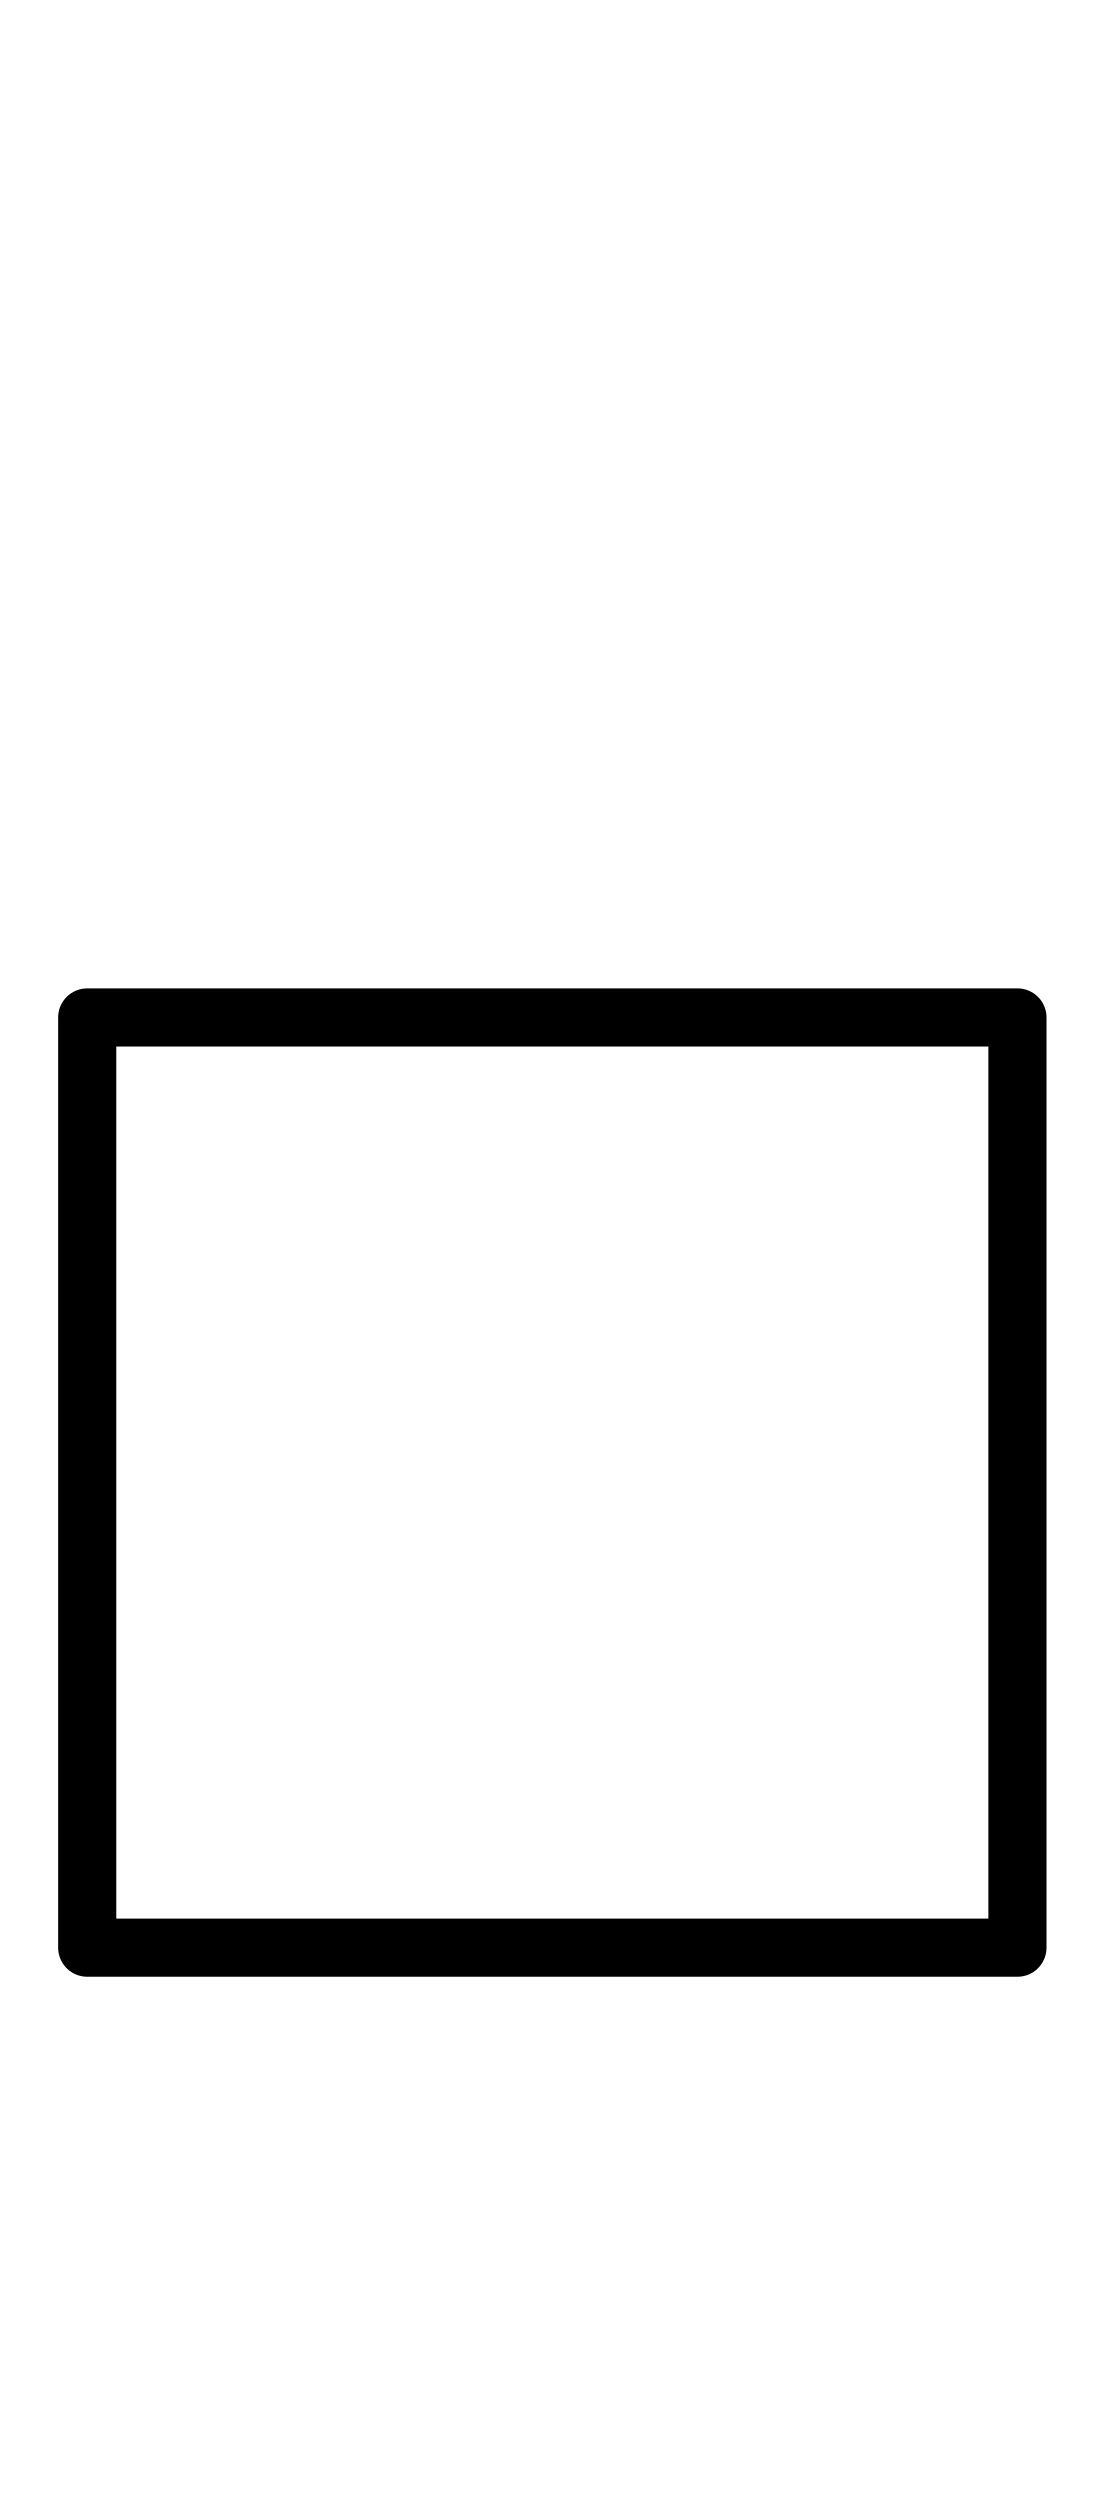
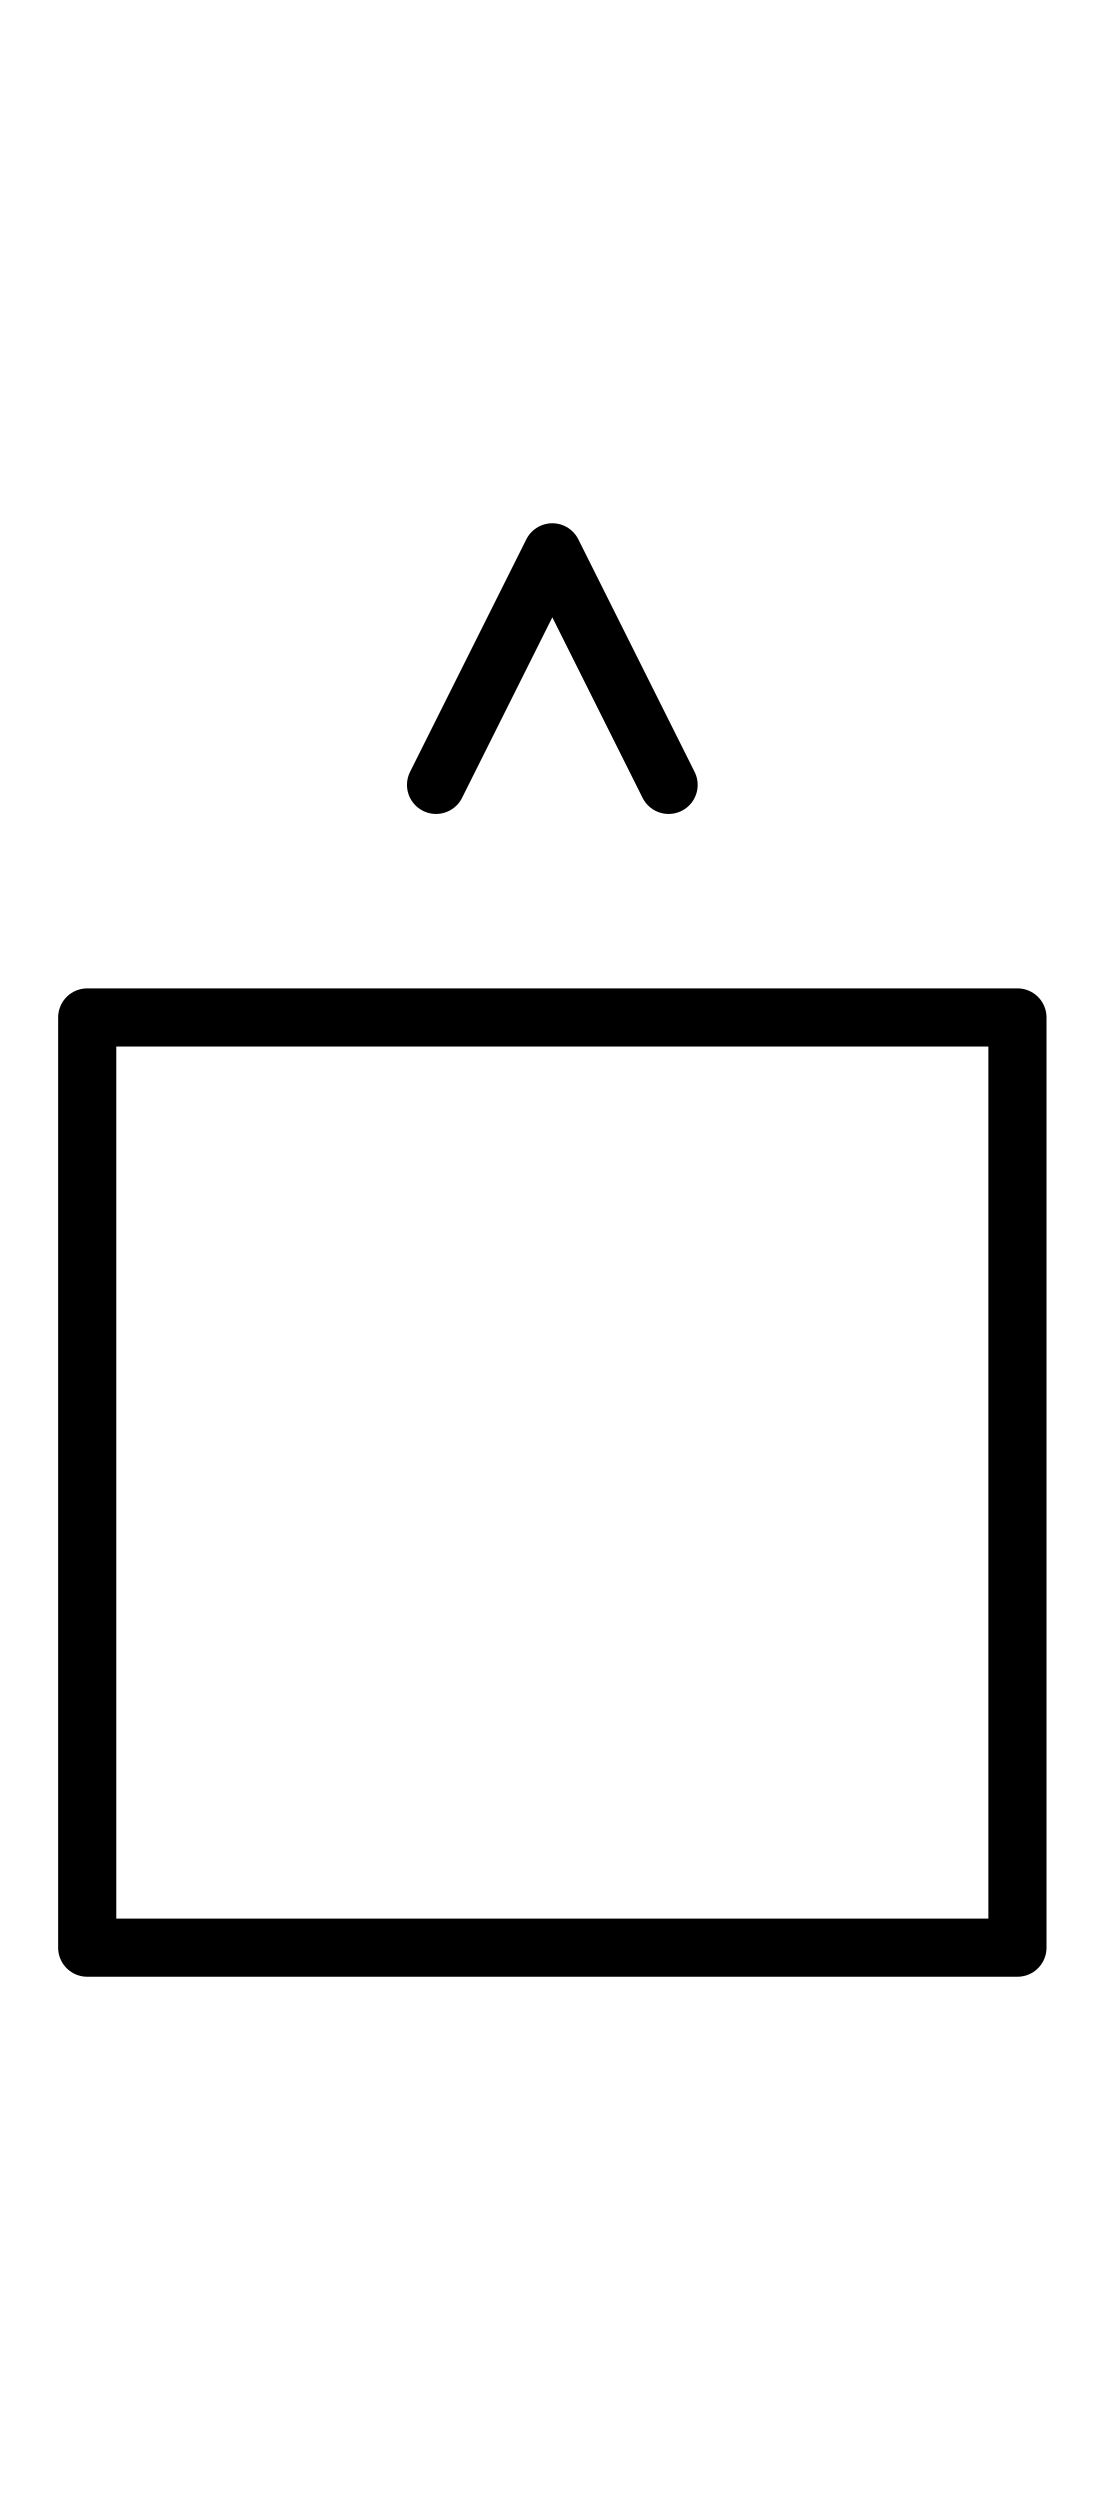
<svg xmlns="http://www.w3.org/2000/svg" data-generator="bliss-svg-builder" width="57" height="129" viewBox="-0.75 -0.75 9.5 21.5">
  <g class="bliss-content" fill="none" stroke="#000000" stroke-linejoin="round" stroke-linecap="round" stroke-width="0.5">
-     <path d="M0,8h8M0,16h8M0,8v8M8,8v8" />
+     <path d="M0,8h8M0,16h8M0,8v8M8,8v8M3,6l1,-2M4,4l1,2" />
  </g>
</svg>
